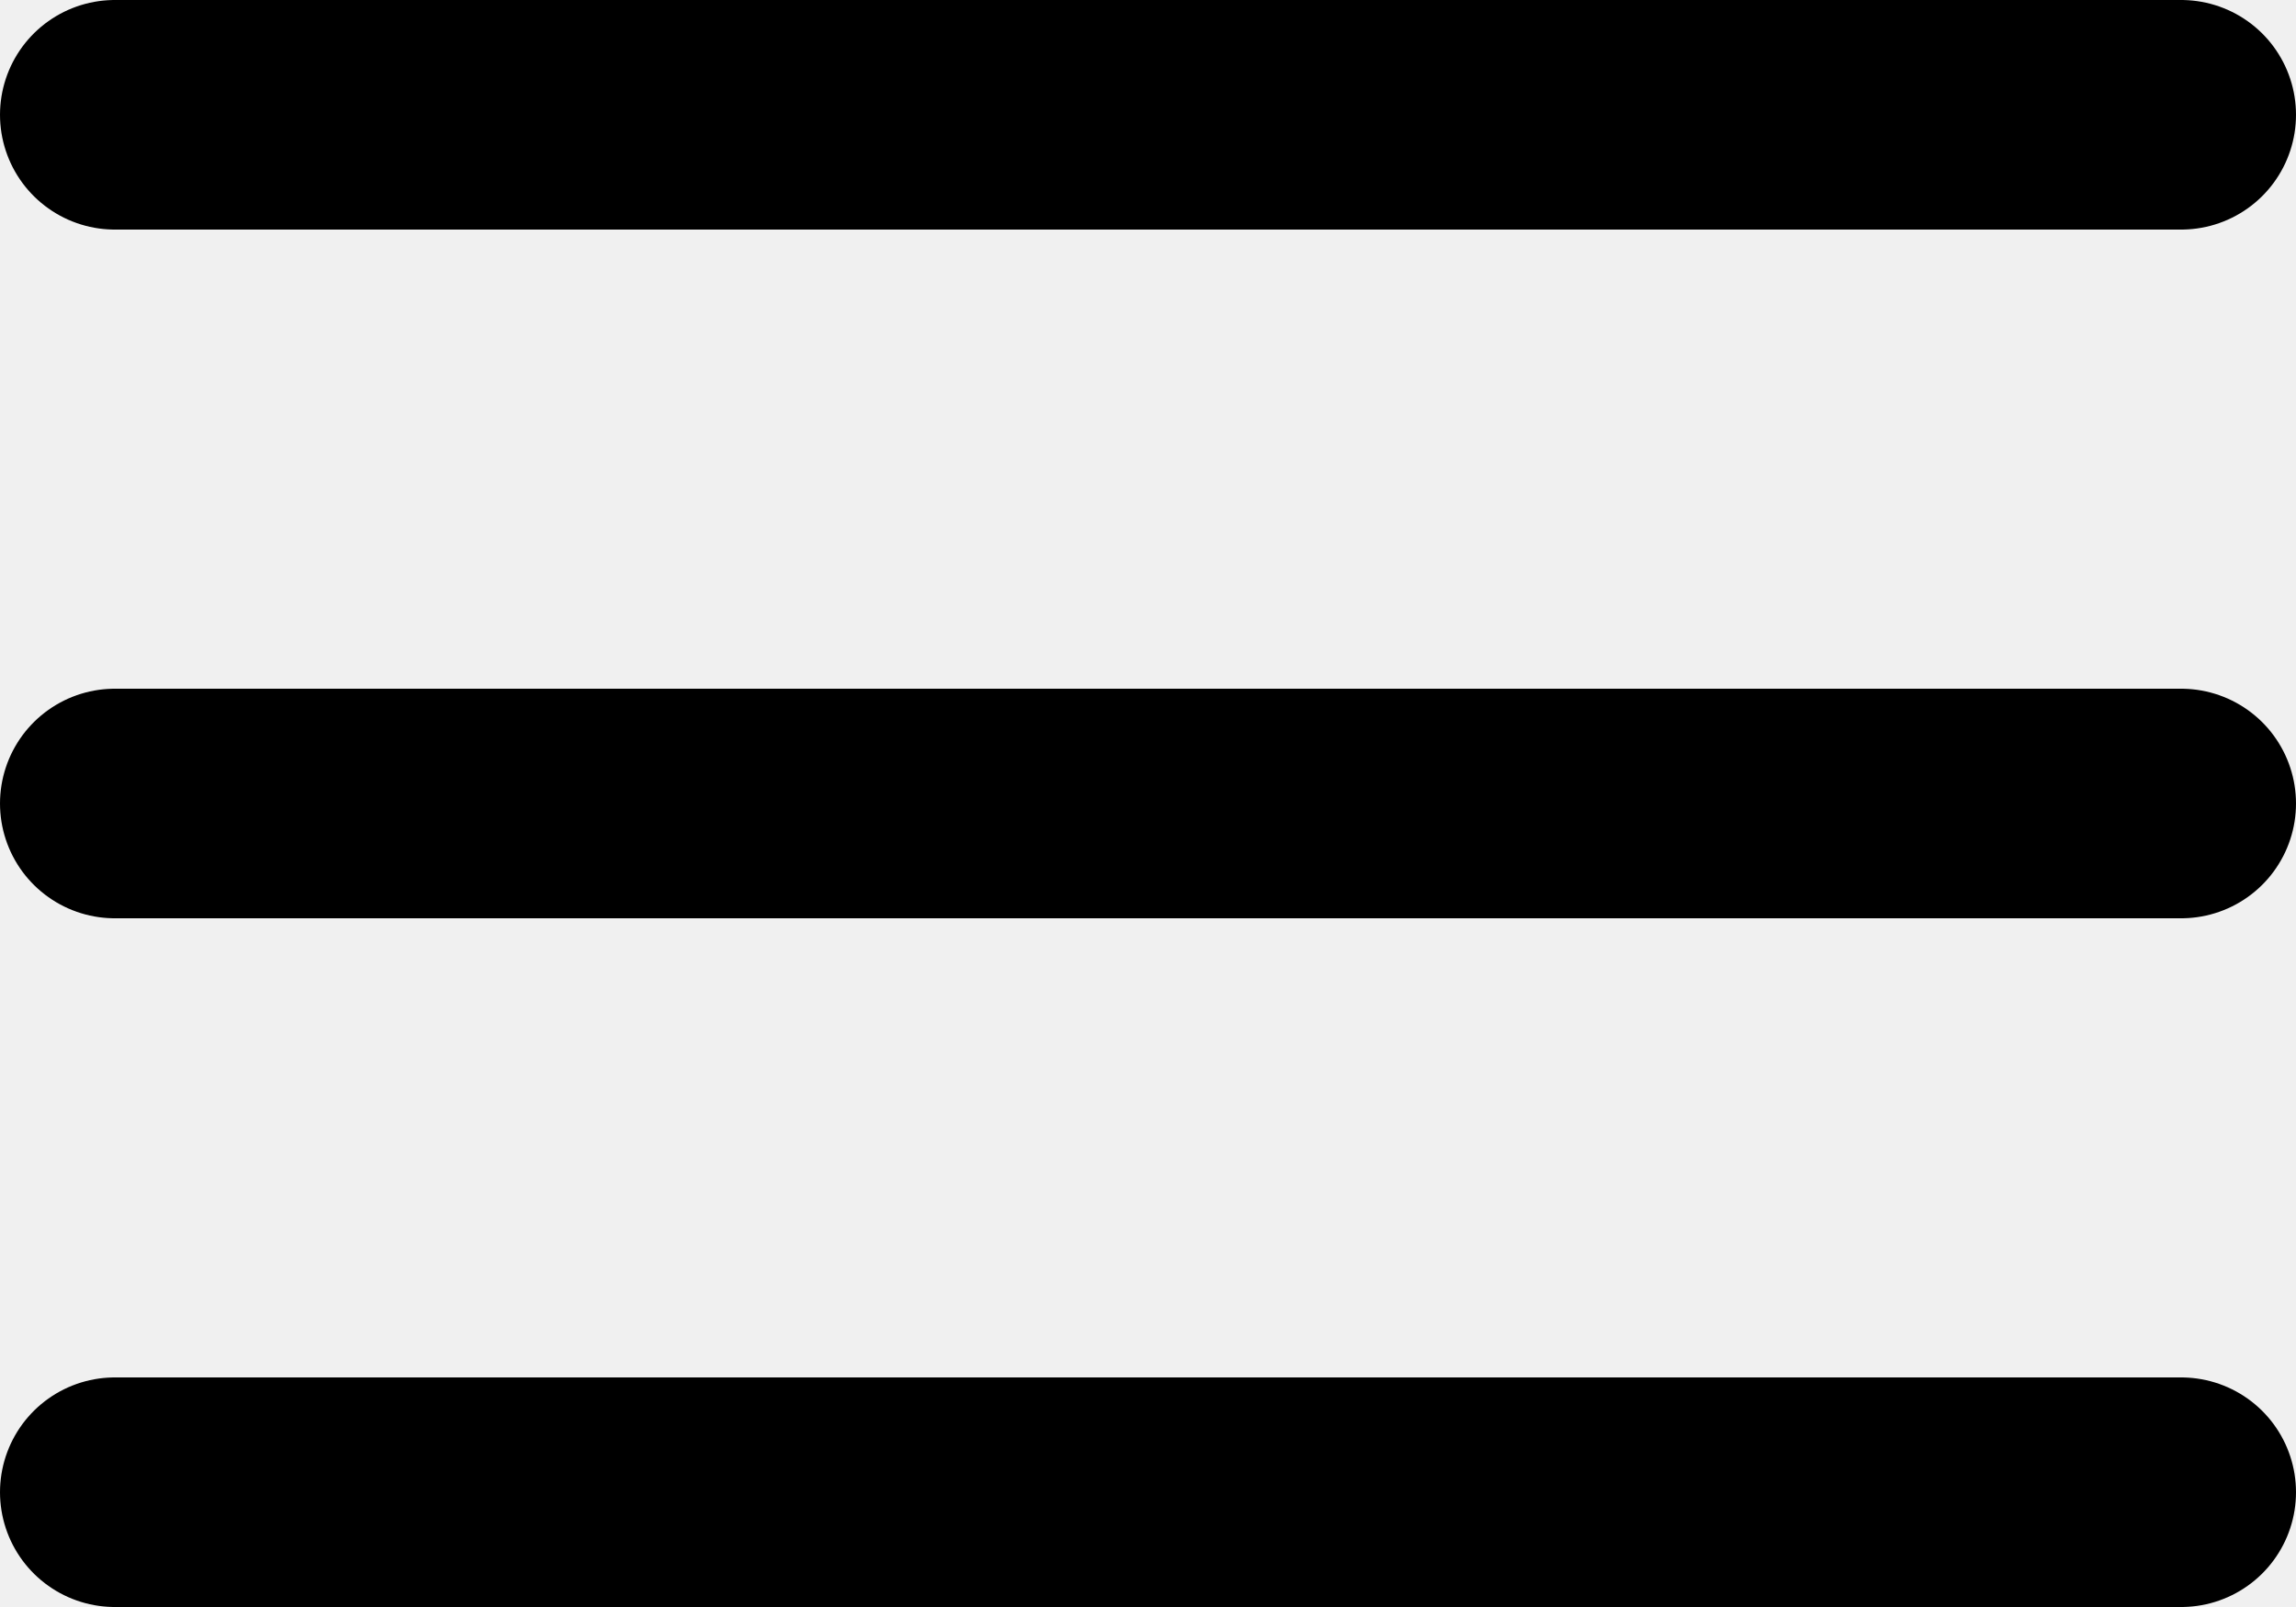
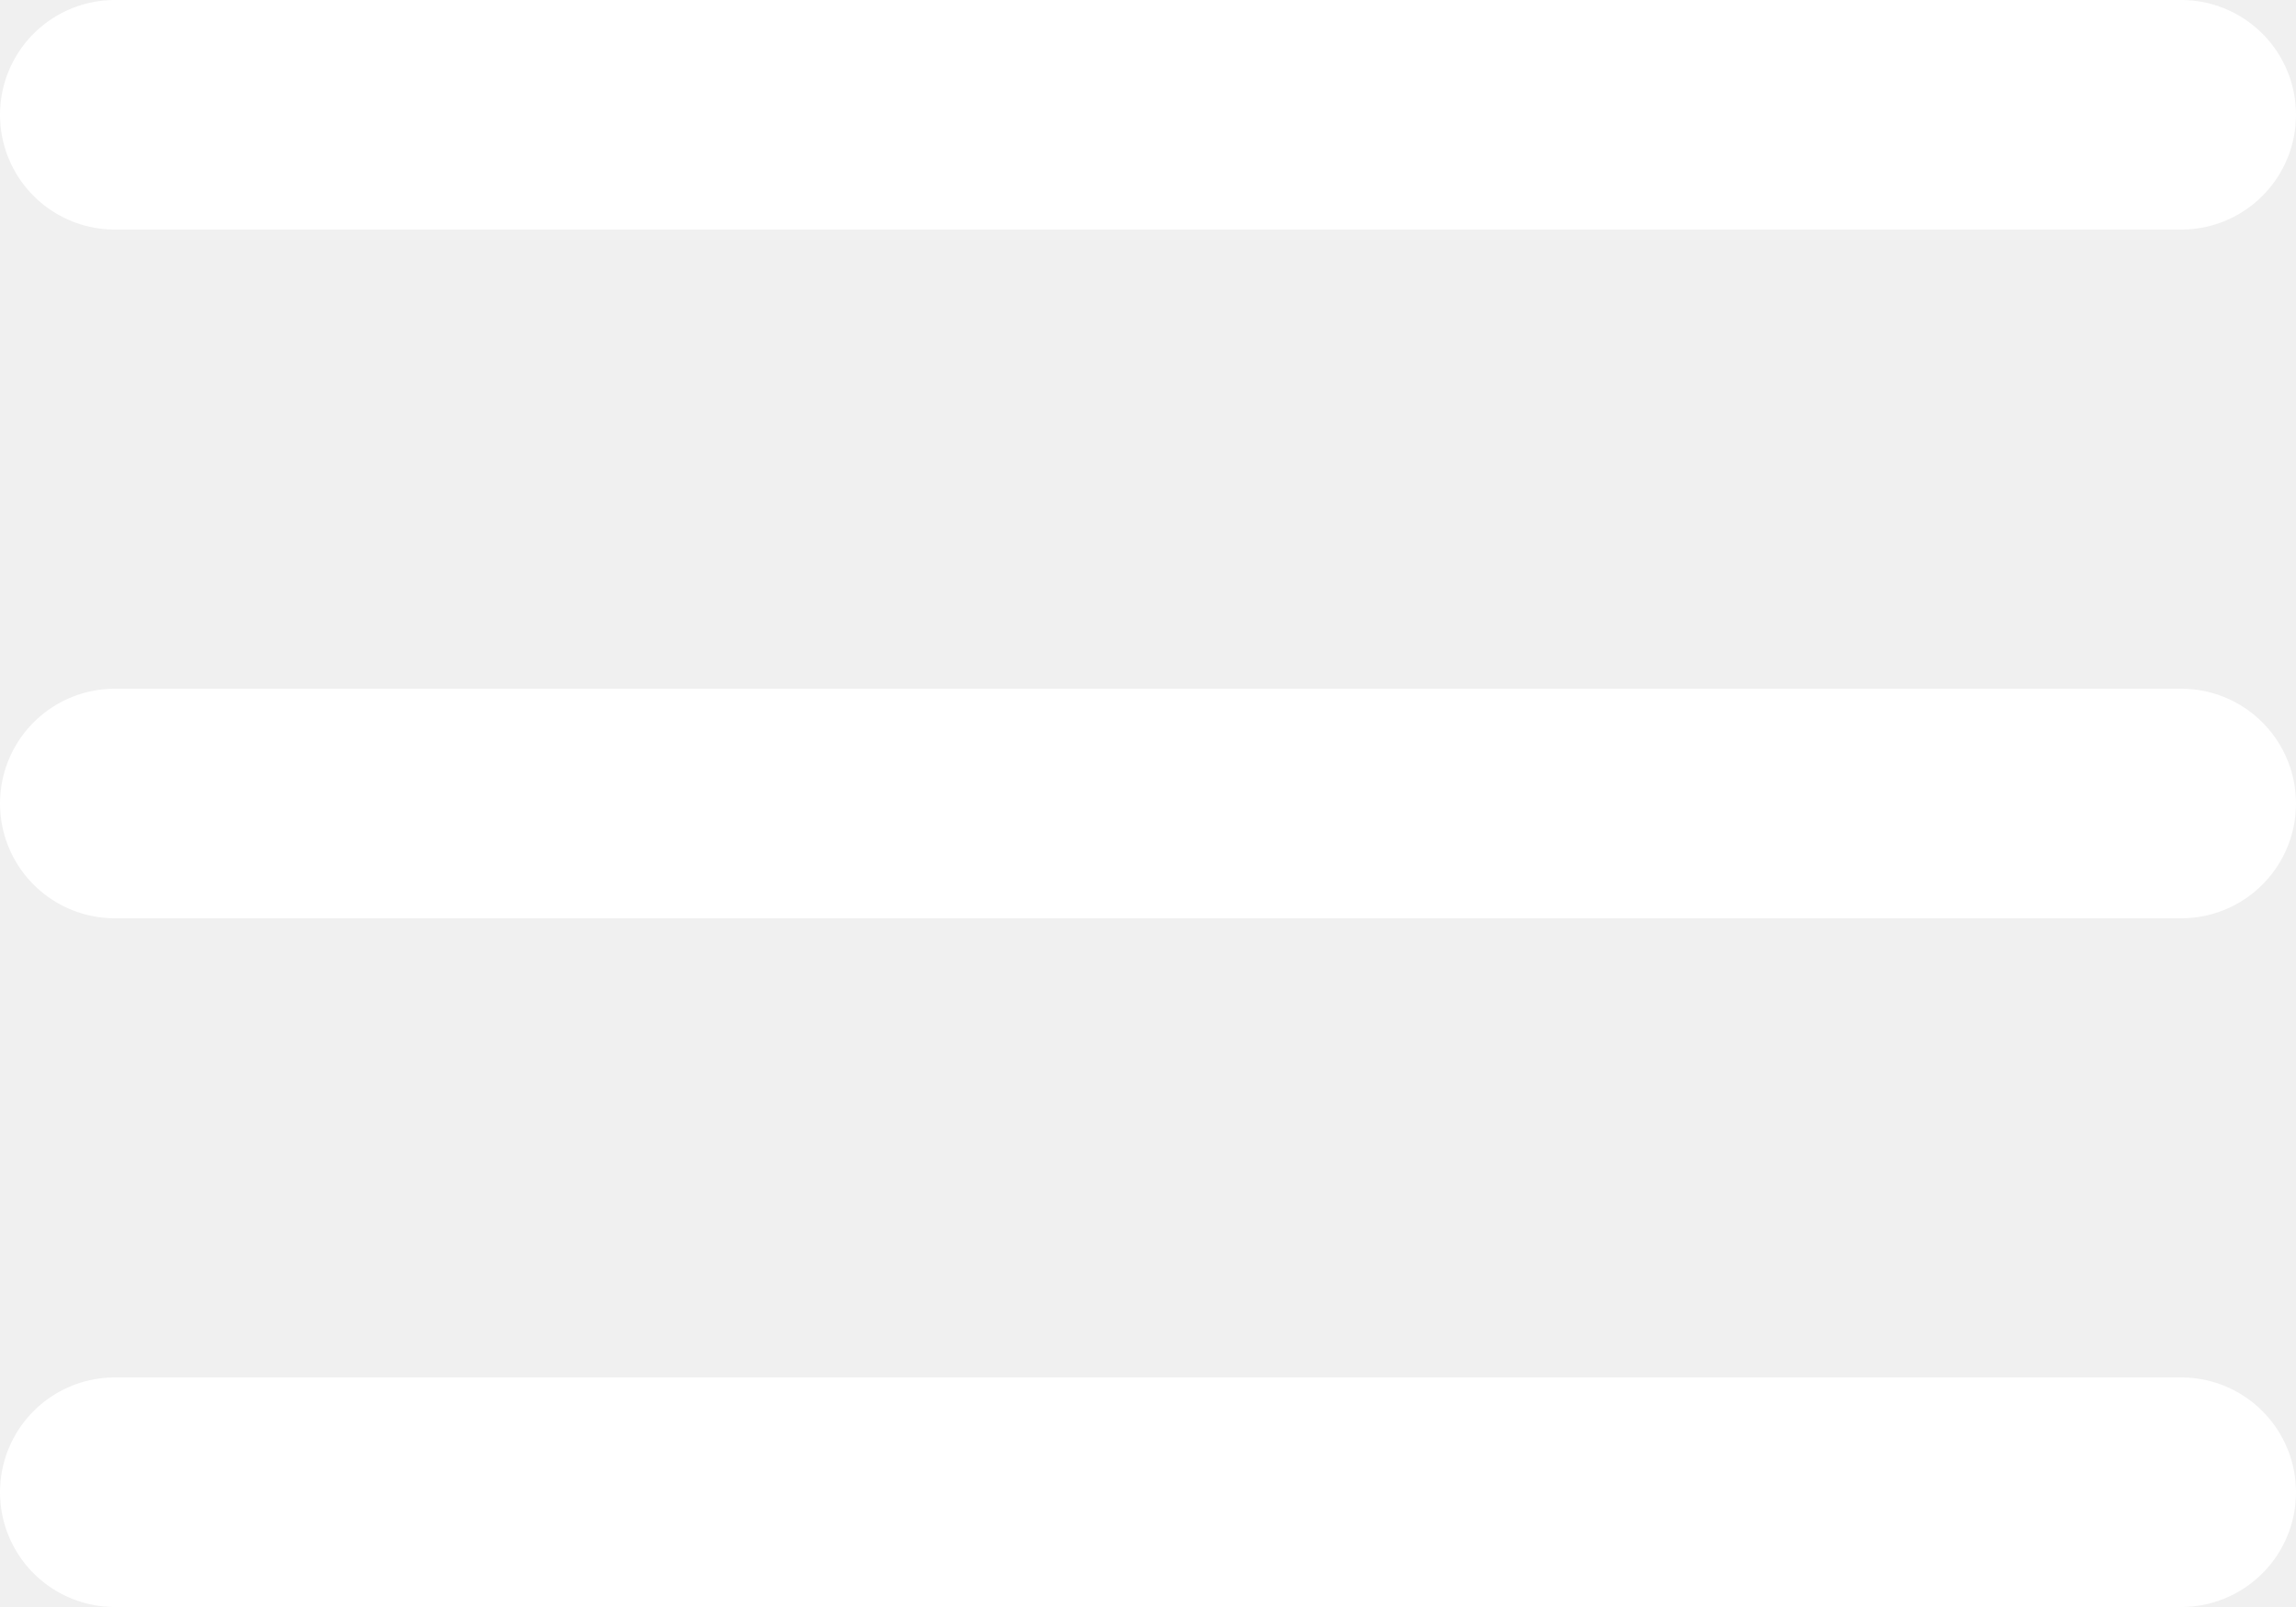
<svg xmlns="http://www.w3.org/2000/svg" width="30" height="21" viewBox="0 0 30 21">
  <g transform="translate(-3 -7.5)">
-     <path d="M4.5,18h27" fill="none" stroke="#000" stroke-linecap="round" stroke-linejoin="round" stroke-width="3" />
-     <path d="M4.5,9h27" fill="none" stroke="#000" stroke-linecap="round" stroke-linejoin="round" stroke-width="3" />
-     <path d="M4.5,27h27" fill="none" stroke="#000" stroke-linecap="round" stroke-linejoin="round" stroke-width="3" />
+     <path d="M4.5,18h27" fill="none" stroke="white" stroke-linecap="round" stroke-linejoin="round" stroke-width="3" />
+     <path d="M4.5,9h27" fill="none" stroke="white" stroke-linecap="round" stroke-linejoin="round" stroke-width="3" />
+     <path d="M4.5,27h27" fill="none" stroke="white" stroke-linecap="round" stroke-linejoin="round" stroke-width="3" />
  </g>
</svg>
